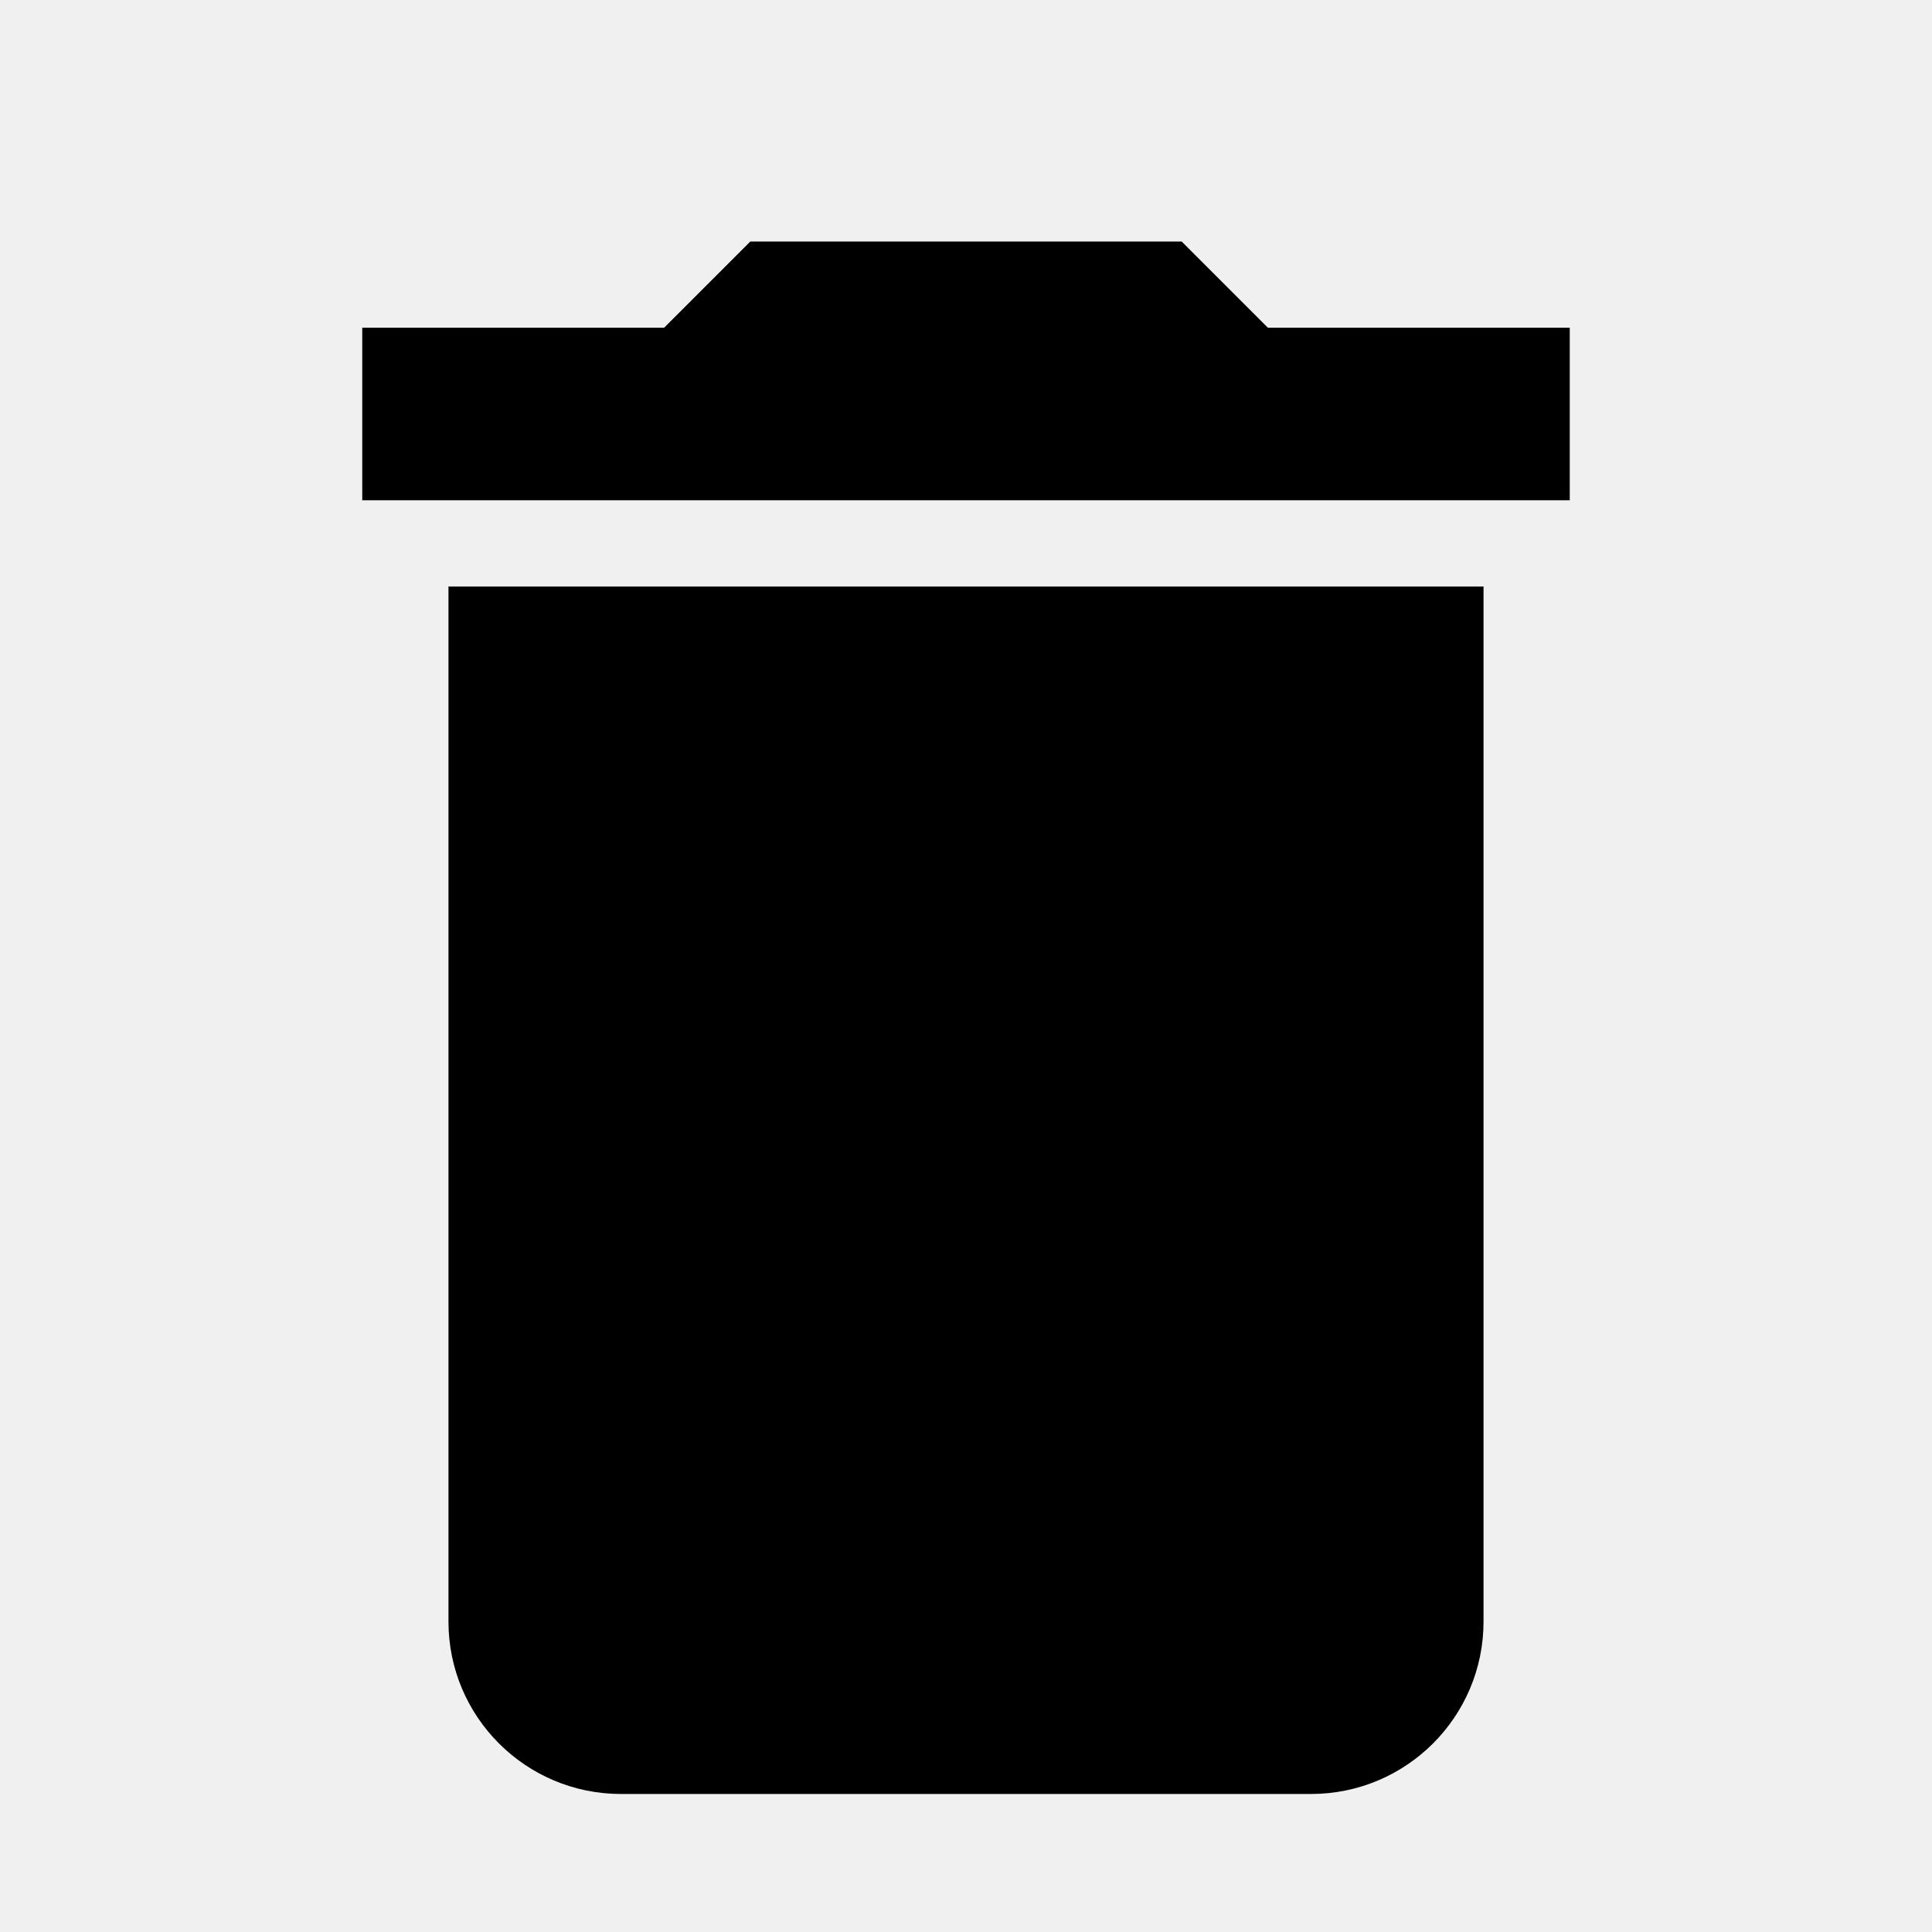
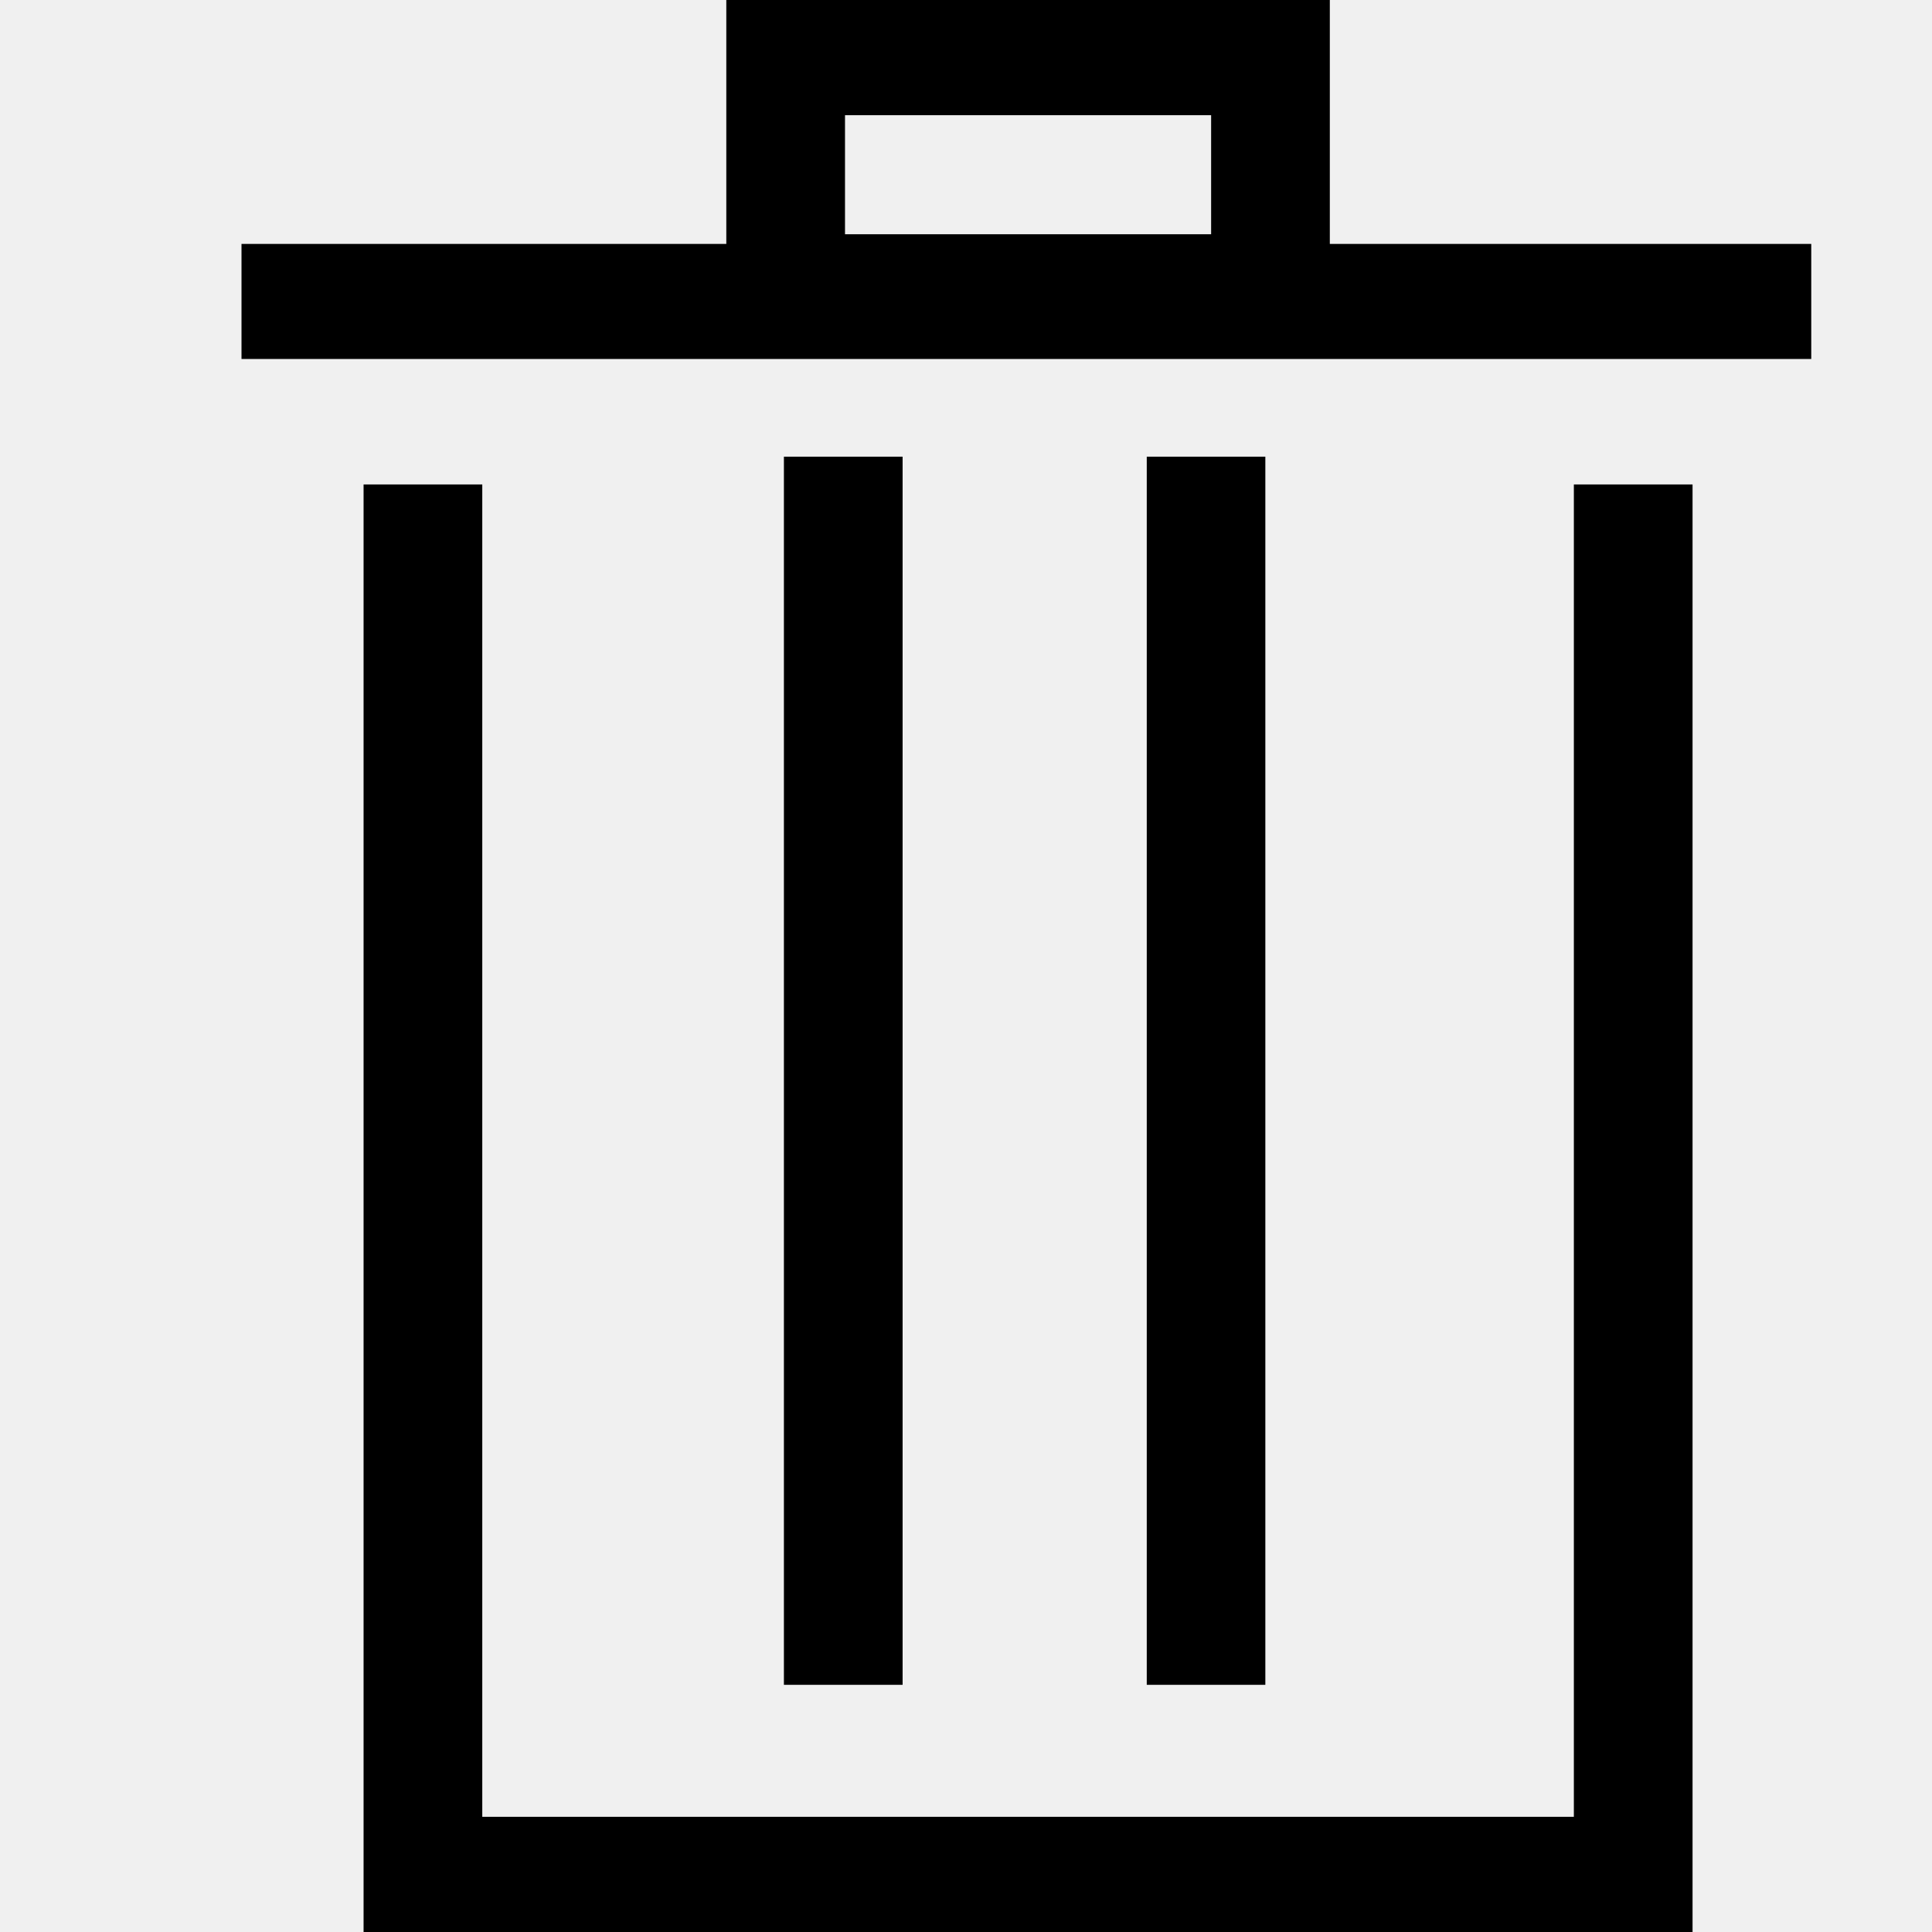
- <svg xmlns="http://www.w3.org/2000/svg" width="16px" height="16px" viewBox="0 0 16 16" version="1.1">
-   <defs />
-   <g id="trash" stroke="none" stroke-width="1" fill="none" fill-rule="evenodd">
-     <g id="ico-trash" transform="translate(3, 2)" fill="#000000" fill-rule="nonzero">
-       <path d="M0.714,11.429 C0.714,12.218 1.354,12.857 2.143,12.857 L7.857,12.857 C8.646,12.857 9.286,12.218 9.286,11.429 L9.286,2.857 L0.714,2.857 L0.714,11.429 Z M10,0.714 L7.5,0.714 L6.786,0 L3.214,0 L2.5,0.714 L0,0.714 L0,2.143 L10,2.143 L10,0.714 Z" id="Shape" />
-     </g>
+ <svg xmlns="http://www.w3.org/2000/svg" xmlns:xlink="http://www.w3.org/1999/xlink" width="16px" height="16px" viewBox="0 0 16 16" version="1.1">
+   <defs>
+     <path d="M10.479,3.782 L10.479,13.953 L9.497,13.953 L9.497,3.782 L10.479,3.782 Z M10.03,1.94 L10.03,0.954 L6.998,0.954 L6.998,1.94 L10.03,1.94 Z M6.492,3.782 L7.475,3.782 L7.475,13.953 L6.492,13.953 L6.492,3.782 Z M14.017,4.012 L14.017,16 L3.011,16 L3.011,4.012 L3.994,4.012 L3.994,15.046 L13.034,15.046 L13.034,4.012 L14.017,4.012 Z M2,2.02 L6.015,2.02 L6.015,0 L11.013,0 L11.013,2.02 L15,2.02 L15,2.973 L2,2.973 L2,2.02 Z" id="path-1" />
+   </defs>
+   <g id="Icons/Set/trash-empty" stroke="none" stroke-width="1" fill="none" fill-rule="evenodd">
+     <mask id="mask-2" fill="white">
+       <use xlink:href="#path-1" />
+     </mask>
+     <use id="a" fill="#000000" xlink:href="#path-1" />
  </g>
</svg>
